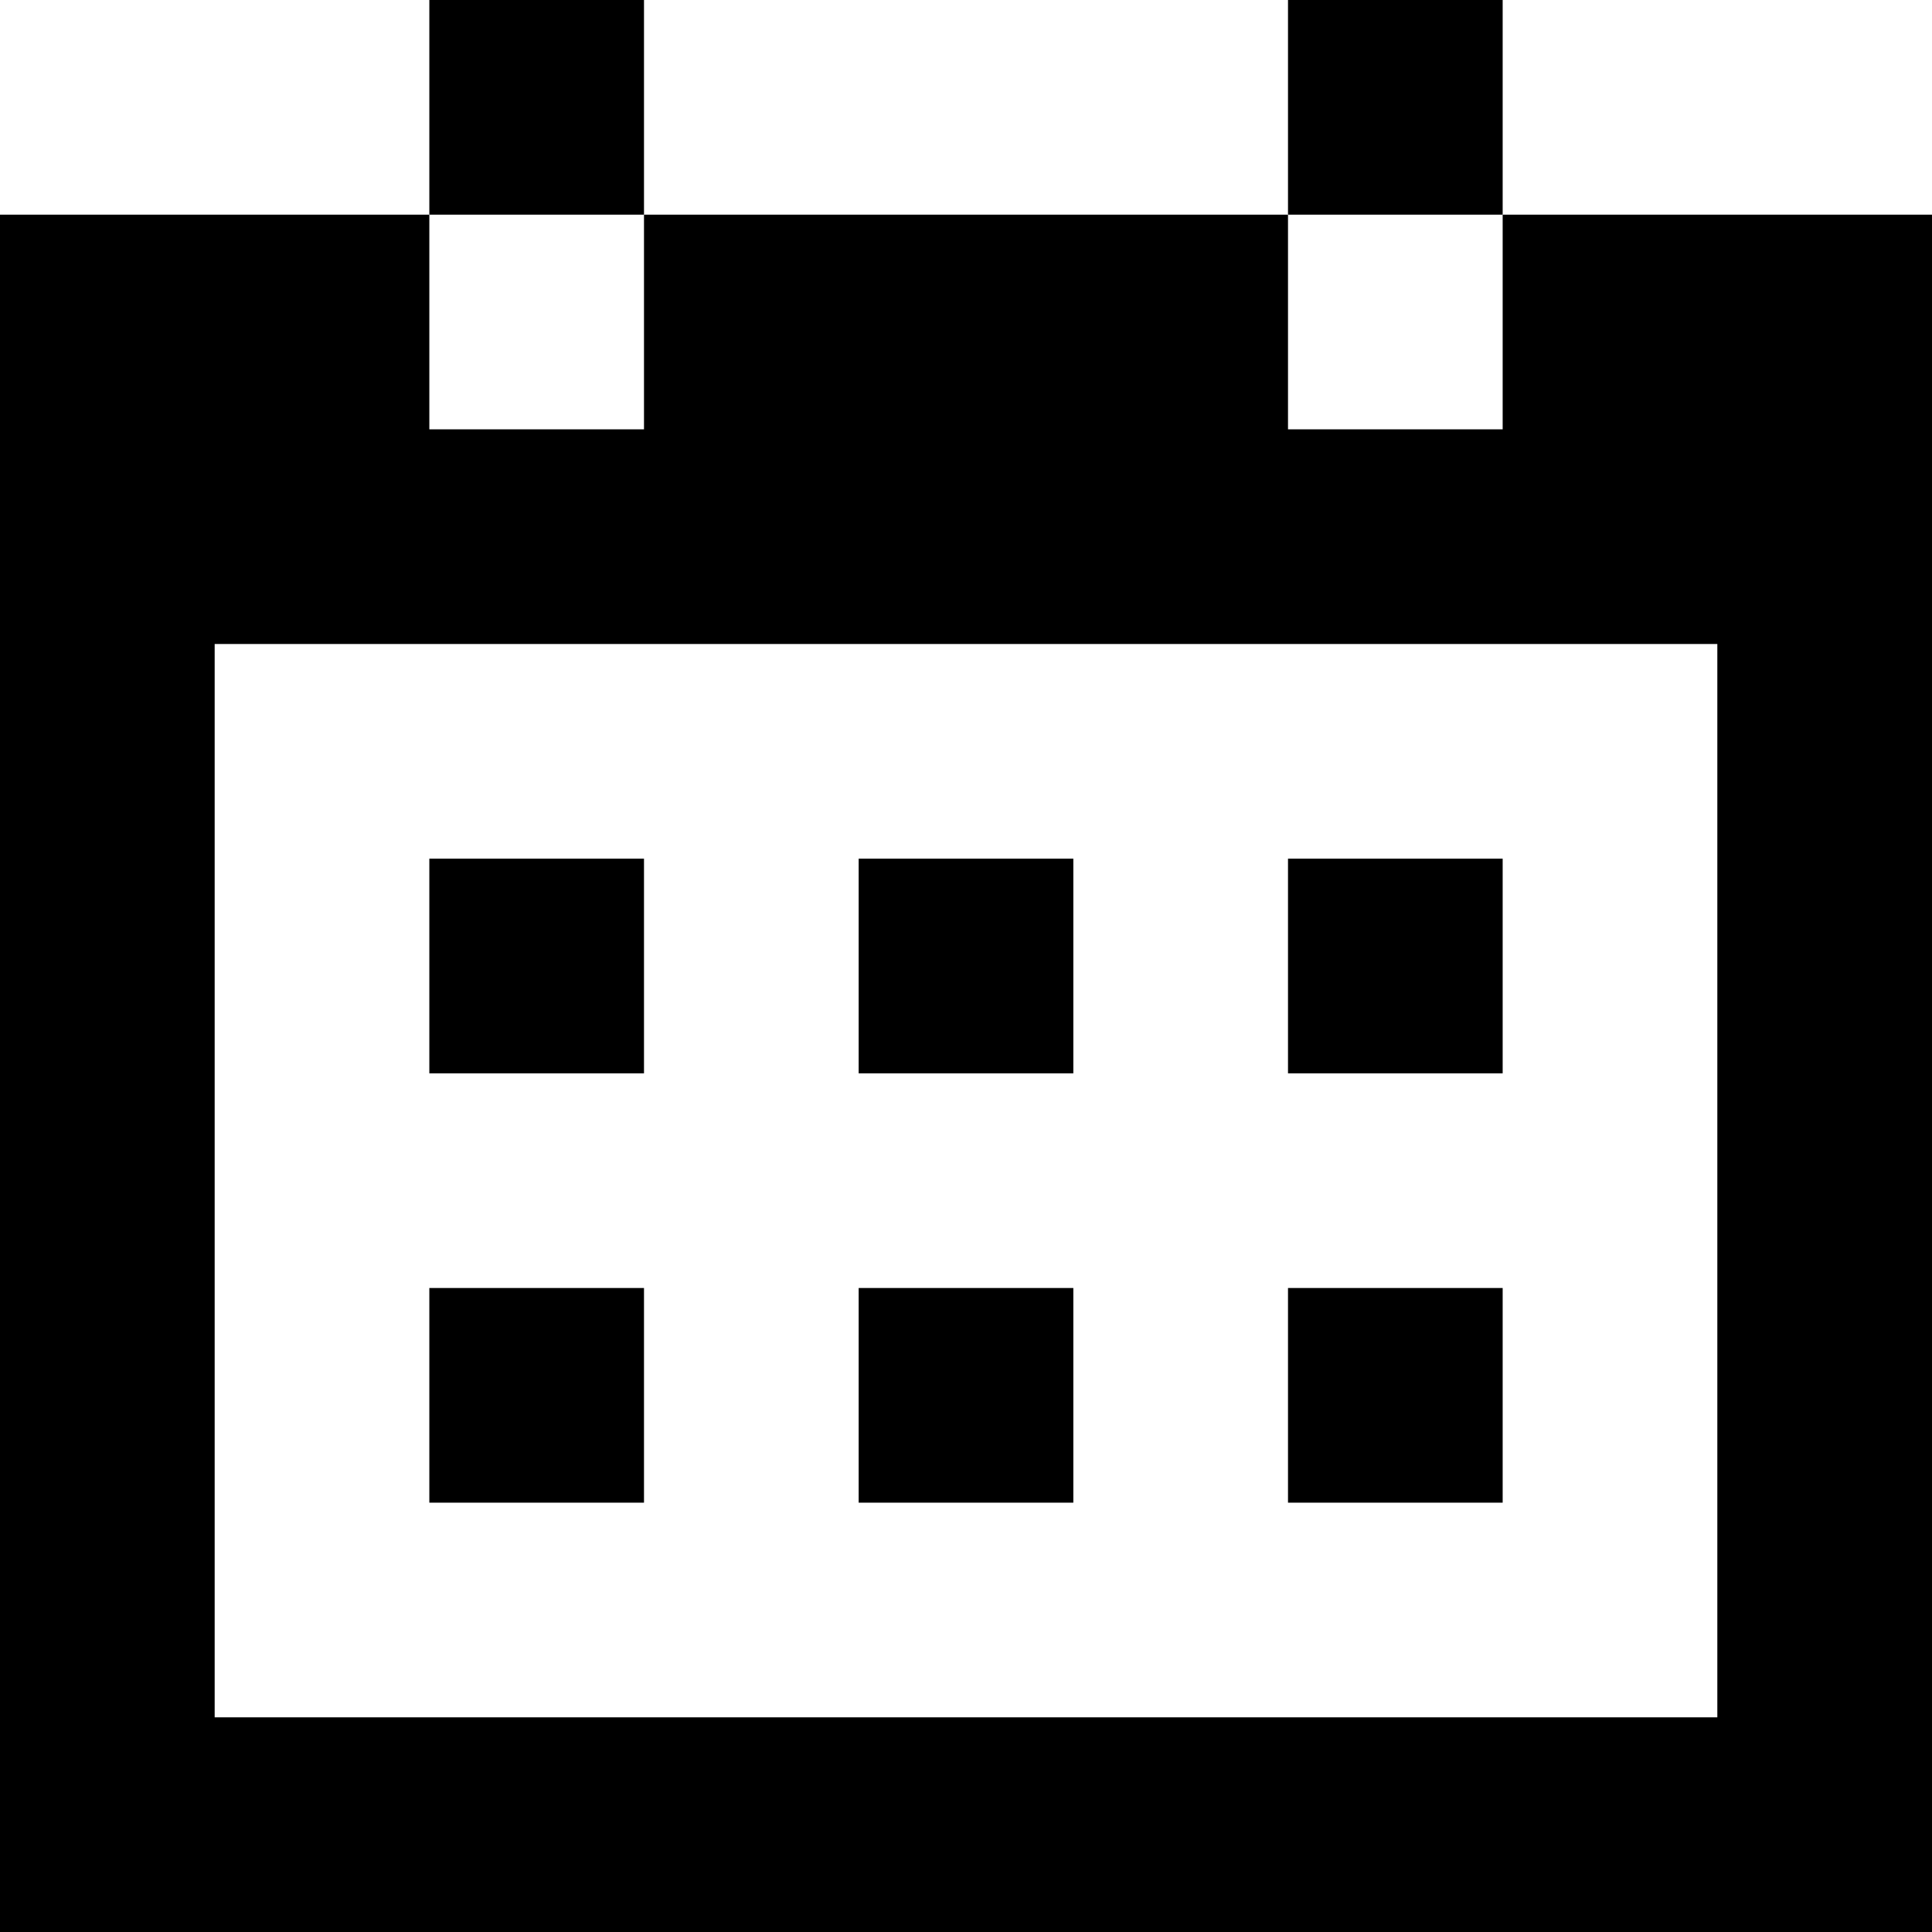
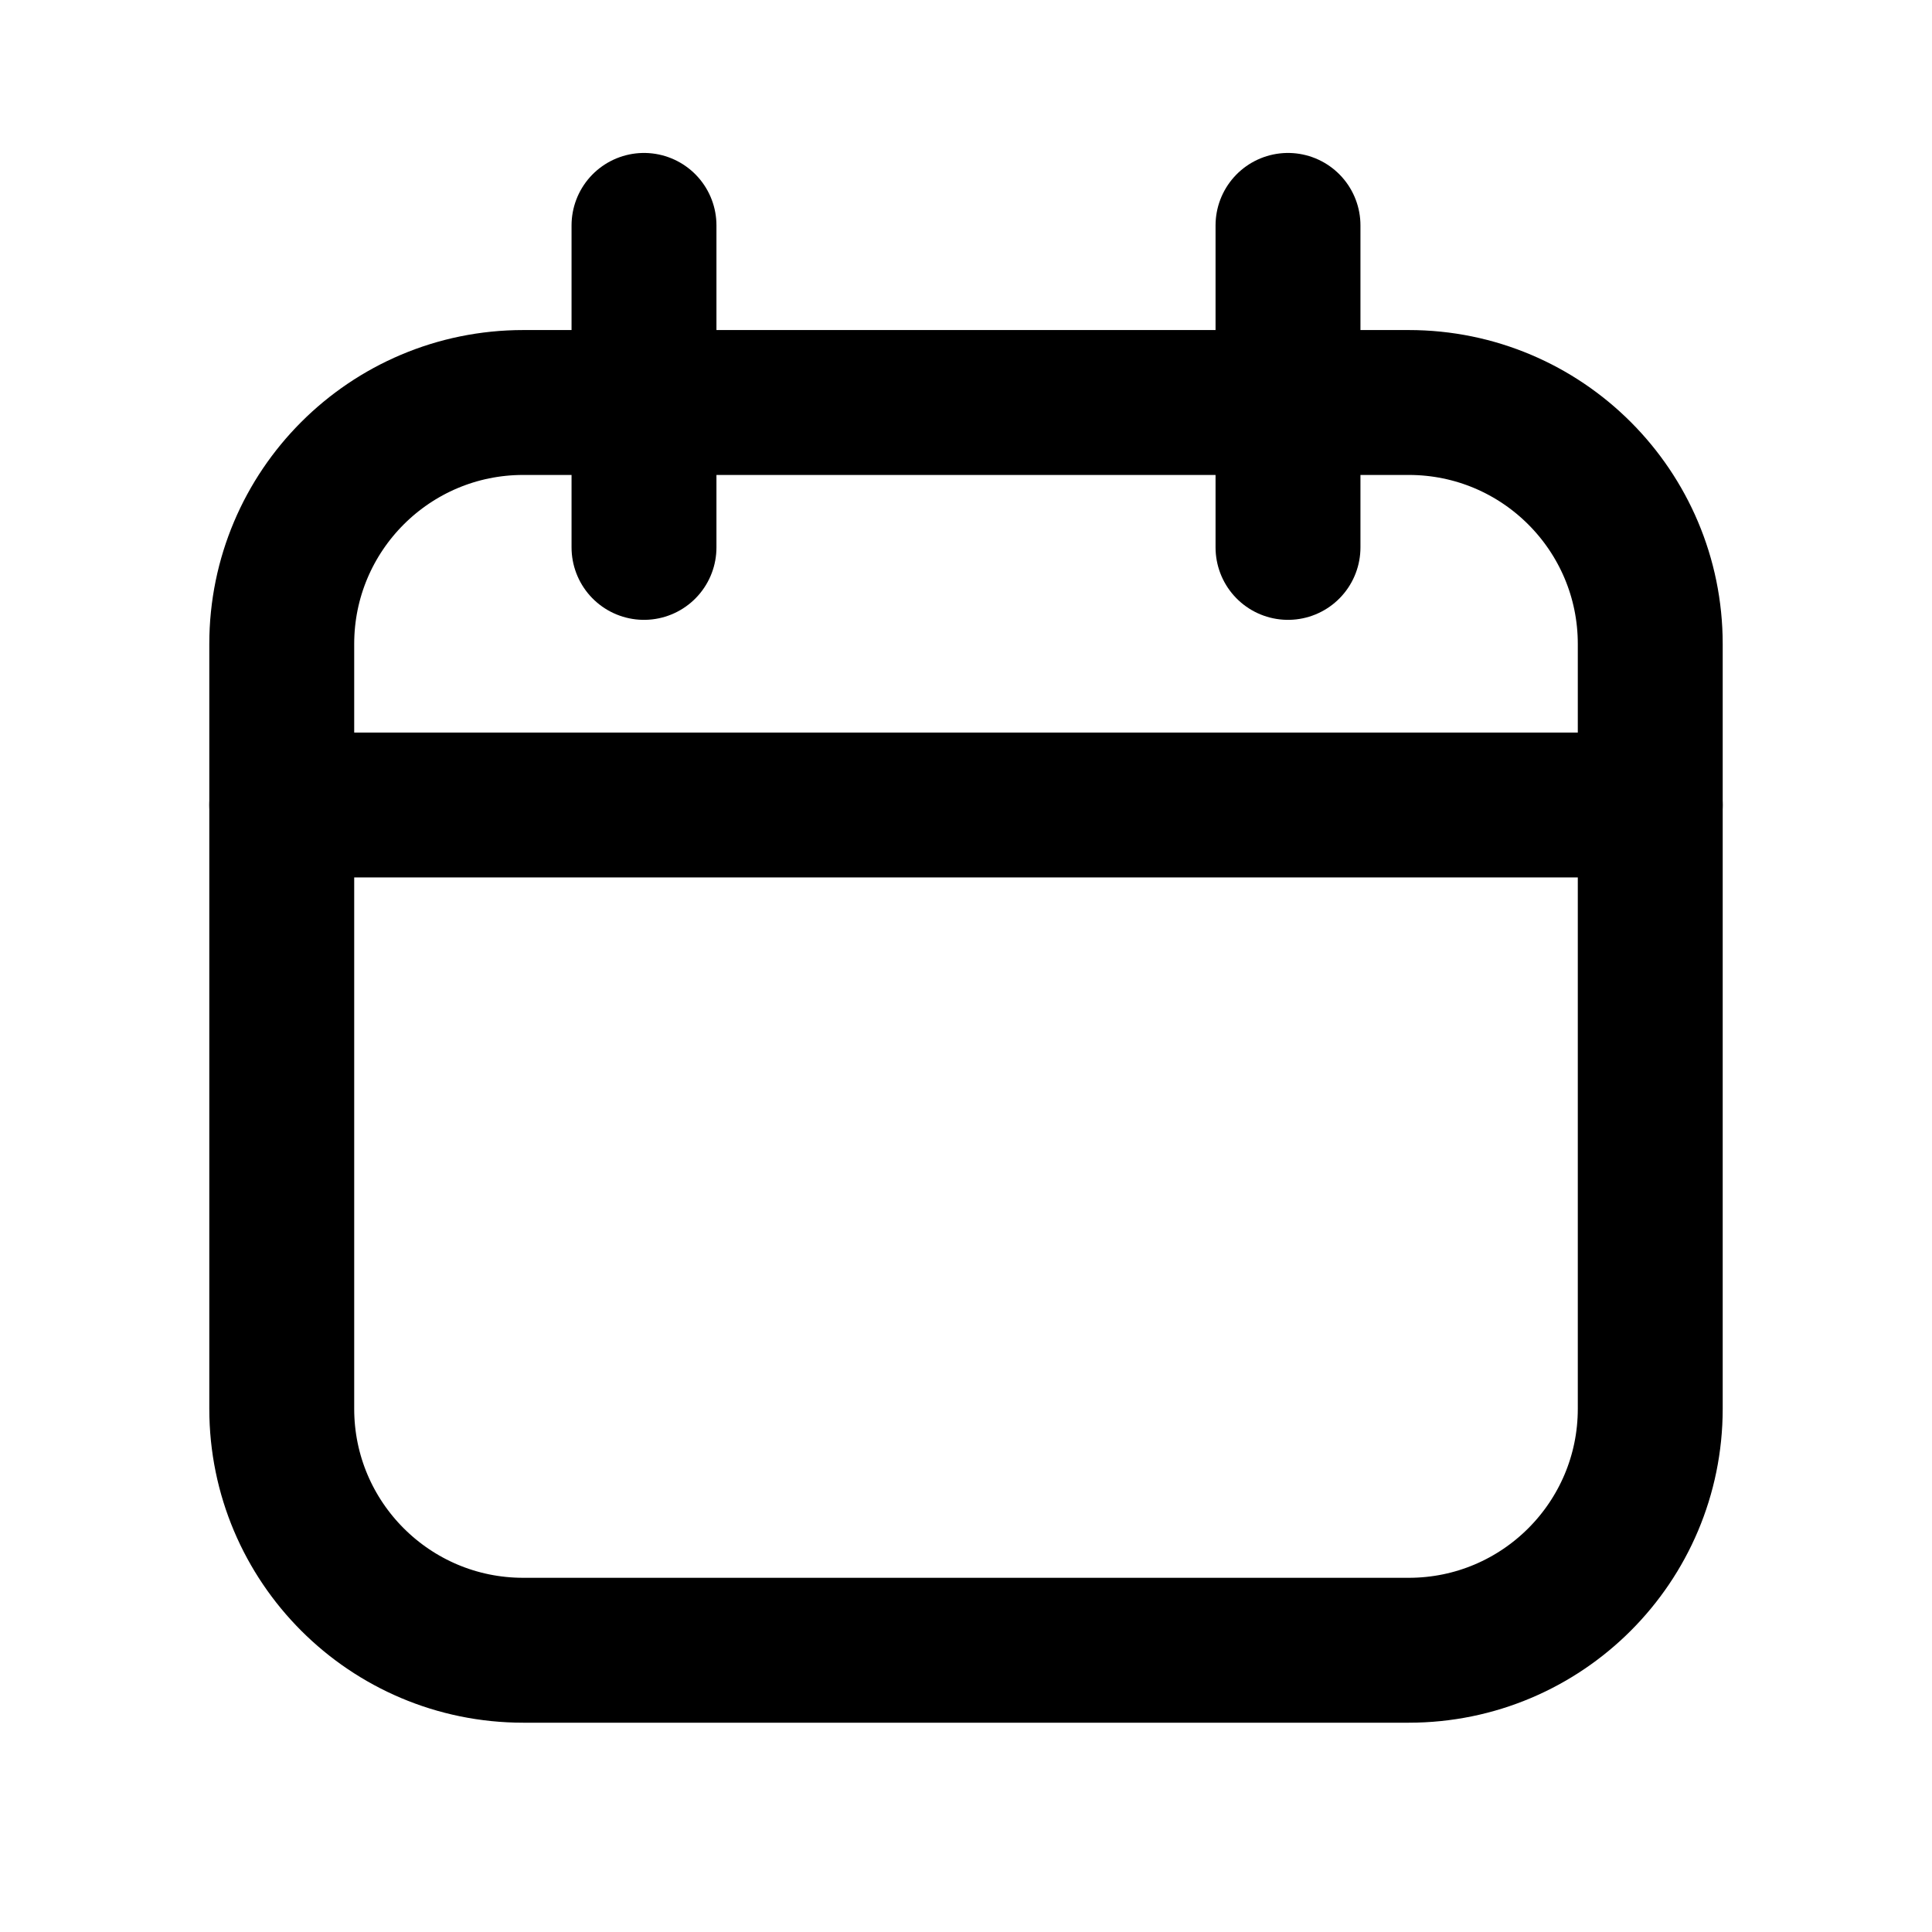
- <svg xmlns="http://www.w3.org/2000/svg" viewBox="0 0 9 9" width="27" height="27" fill="currentColor">
-   <rect x="2" width="1" height="1" />
-   <rect x="6" width="1" height="1" />
-   <rect x="2" y="4" width="1" height="1" />
-   <rect x="4" y="4" width="1" height="1" />
-   <rect x="6" y="4" width="1" height="1" />
-   <rect x="6" y="6" width="1" height="1" />
-   <rect x="4" y="6" width="1" height="1" />
-   <rect x="2" y="6" width="1" height="1" />
-   <path d="M7,1v1h-1v-1h-3v1h-1v-1H0v8h9V1h-2ZM1,3h7v5H1V3Z" />
+ <svg xmlns="http://www.w3.org/2000/svg" viewBox="0 0 24 24" width="22" height="22" fill="none" stroke="currentColor" stroke-width="1.8" stroke-linecap="round" stroke-linejoin="round">
+   <rect x="3.5" y="5" width="17" height="15.5" rx="3" />
+   <path d="M8 2.8v4M16 2.8v4M3.5 10h17" />
</svg>
